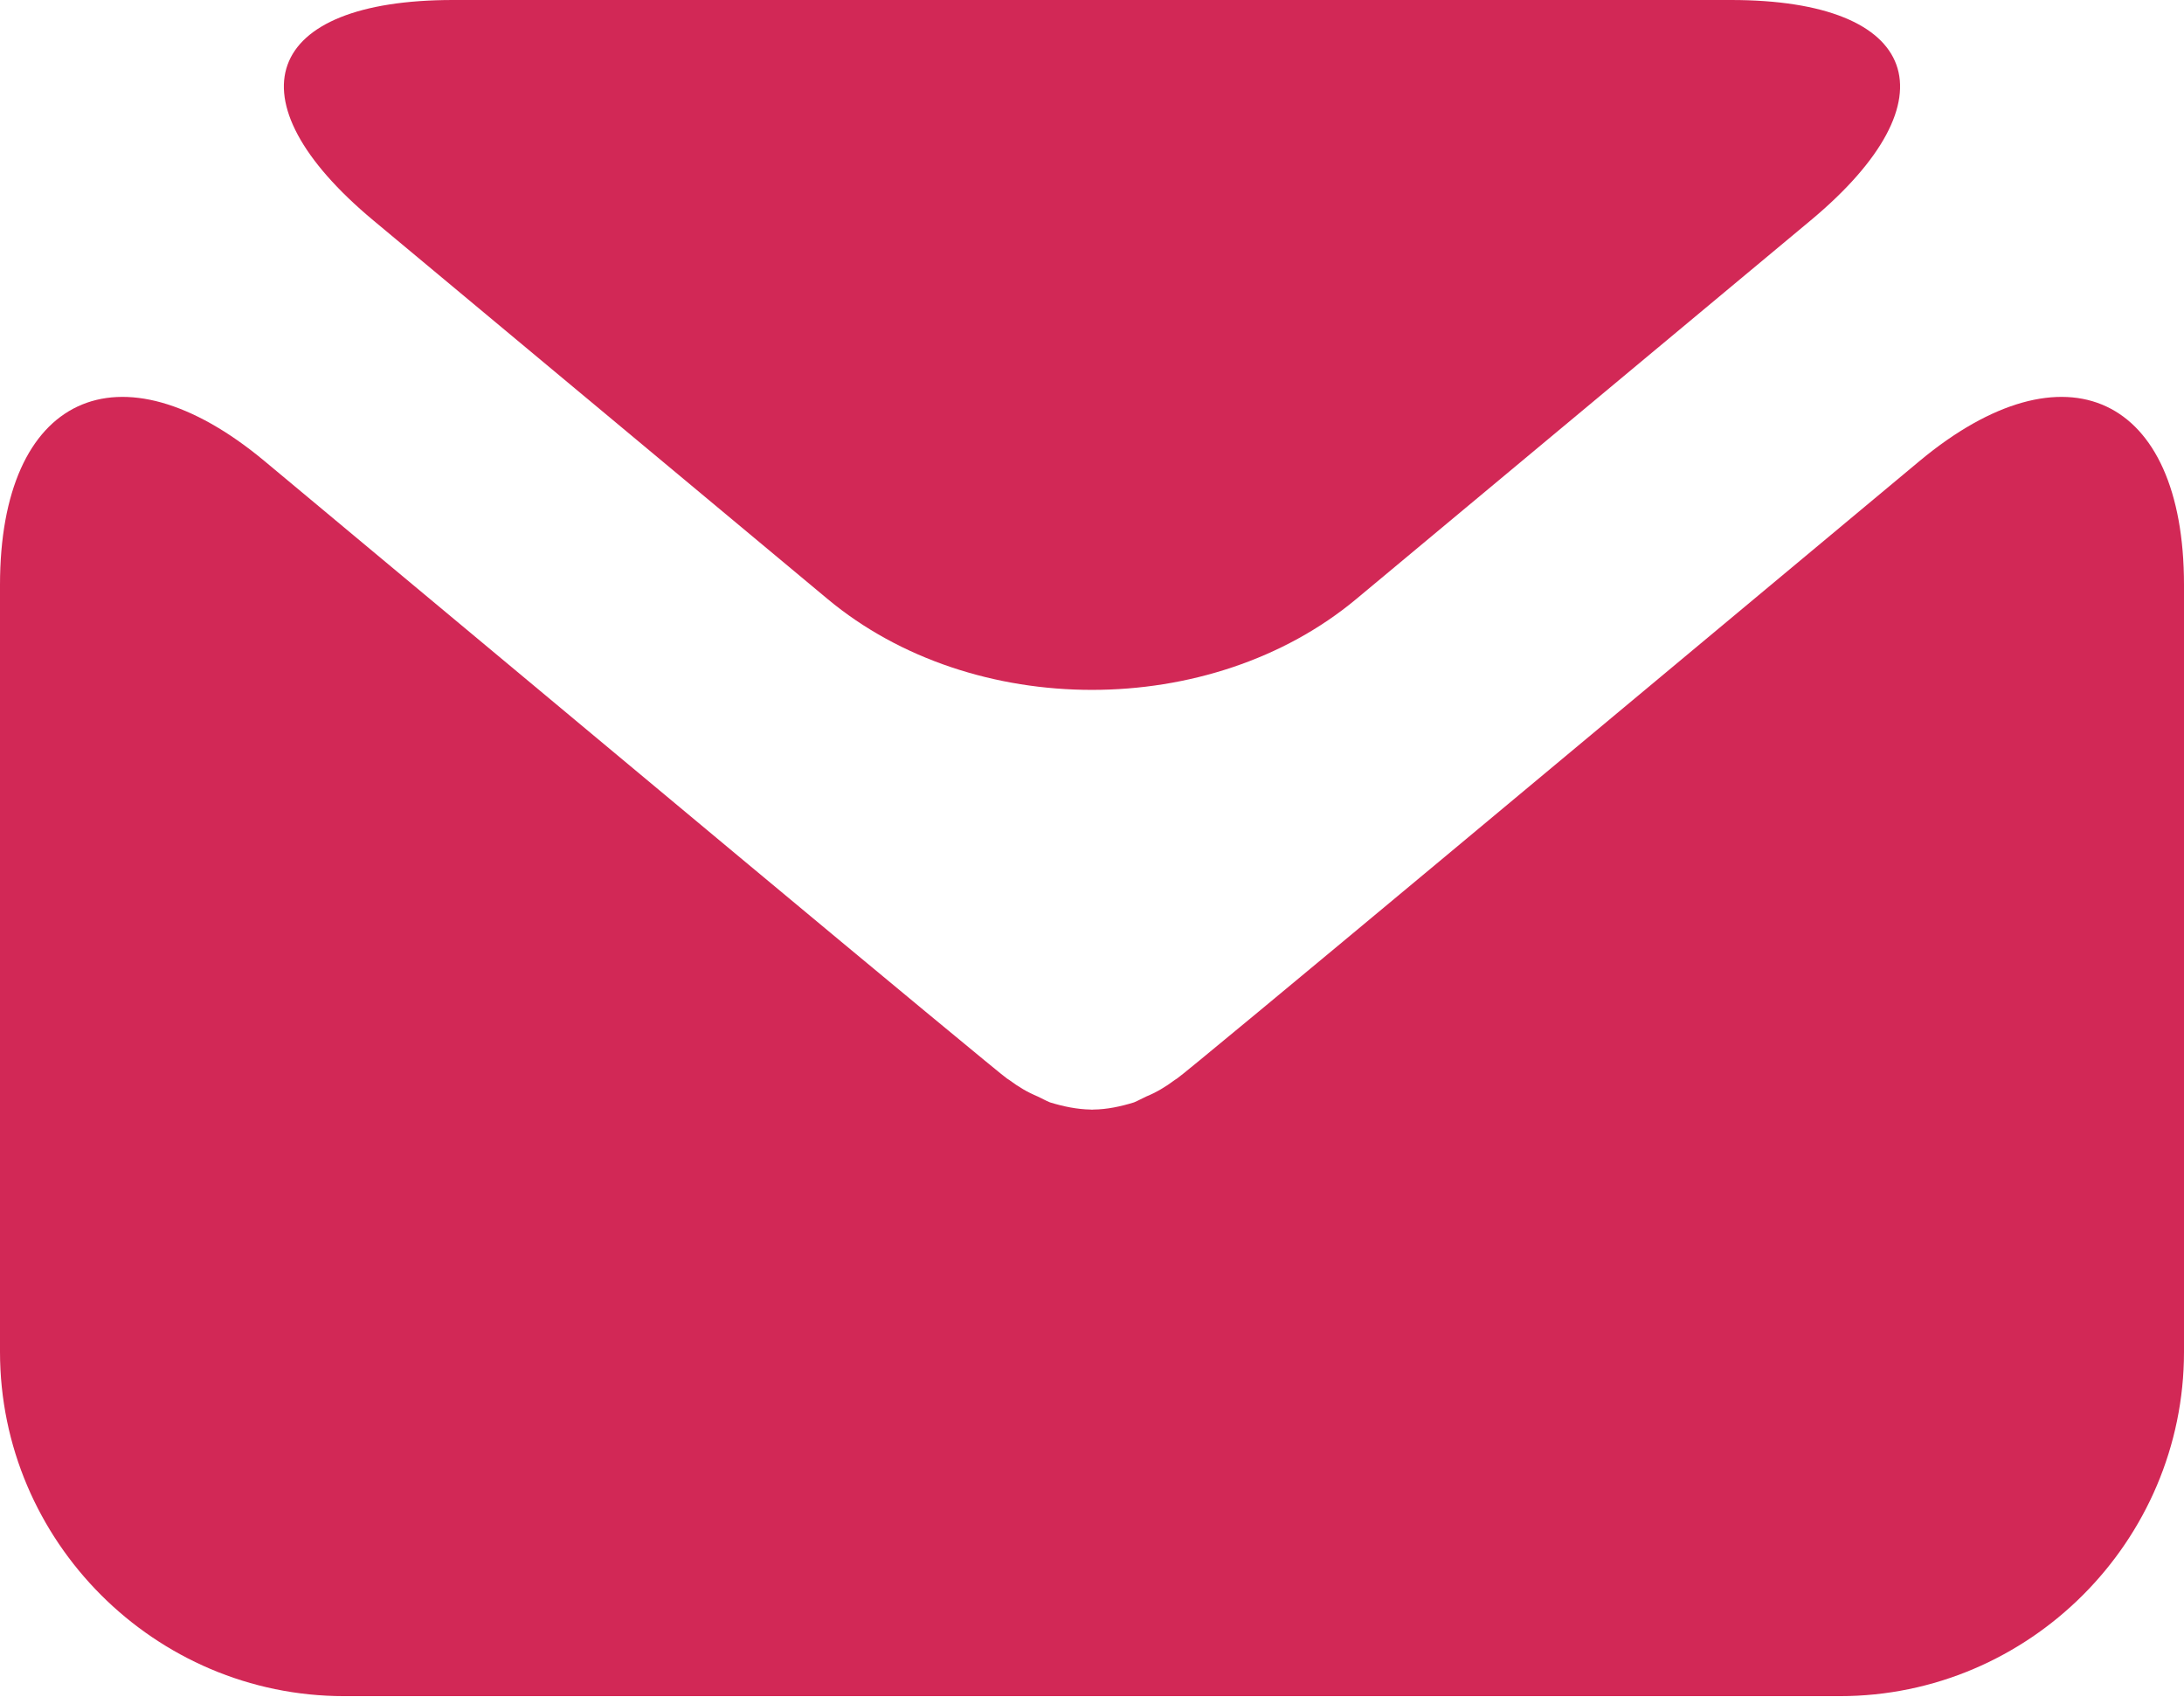
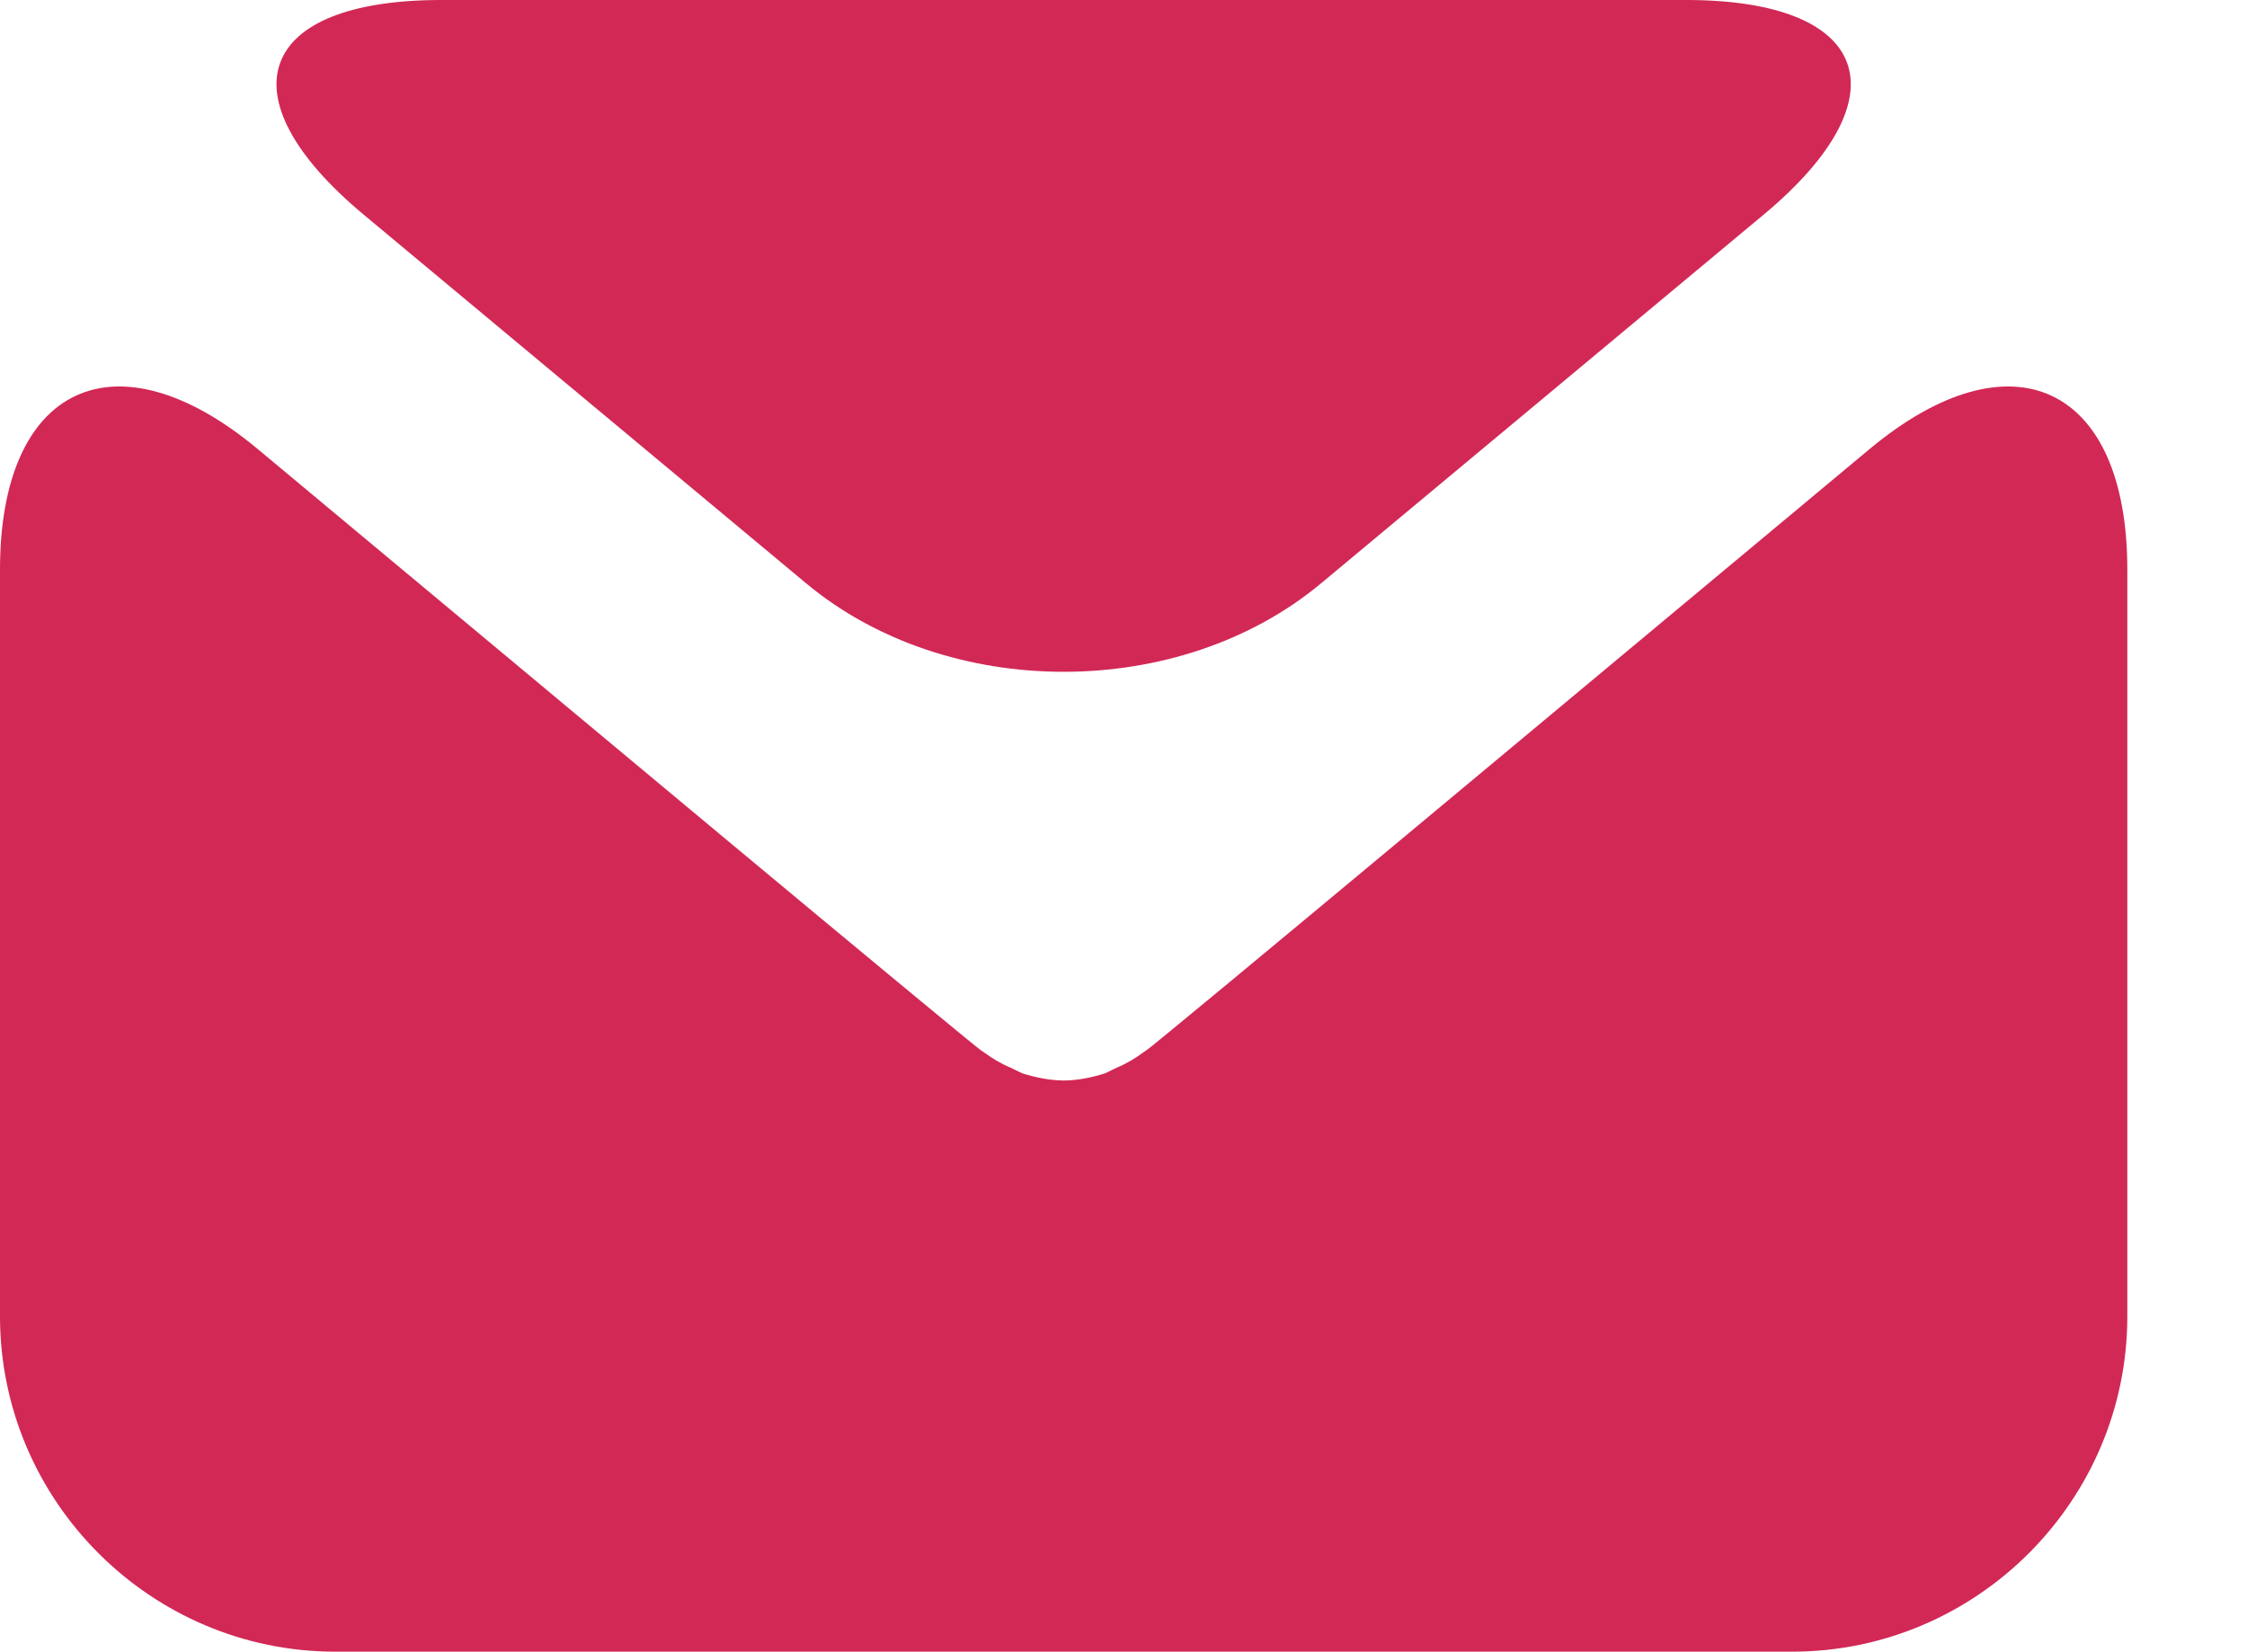
- <svg xmlns="http://www.w3.org/2000/svg" version="1.1" id="Layer_1" x="0px" y="0px" width="17.988px" height="13.966px" viewBox="0 0 17.988 13.966" enable-background="new 0 0 17.988 13.966" xml:space="preserve">
+ <svg xmlns="http://www.w3.org/2000/svg" version="1.1" id="Layer_1" x="0px" y="0px" width="19px" height="13.966px" viewBox="0 0 19 13.966" enable-background="new 0 0 17.988 13.966" xml:space="preserve">
  <g>
    <g>
      <g>
        <path fill="#d22856" d="M14.914,1.814C16.111,0.816,15.816,0,14.257,0H3.731c-1.56,0-1.854,0.816-0.657,1.814l3.742,3.118 c1.197,0.998,3.158,0.998,4.355,0L14.914,1.814z" />
      </g>
      <g>
        <path fill="#d22856" d="M11.913,7.044C10.715,8.042,9.718,8.869,9.695,8.88c0,0,0,0-0.02,0.013 C9.601,8.949,9.523,8.995,9.44,9.029C9.407,9.044,9.374,9.063,9.34,9.077c-0.11,0.034-0.223,0.058-0.335,0.059 c-0.003,0-0.007,0.001-0.01,0.001c0,0,0,0-0.001,0s-0.001,0-0.001,0c-0.003,0-0.007-0.001-0.01-0.001 C8.87,9.134,8.759,9.111,8.648,9.077C8.614,9.063,8.58,9.044,8.548,9.029c-0.083-0.034-0.16-0.08-0.235-0.136C8.293,8.88,8.293,8.88,8.293,8.88c-0.022-0.012-1.02-0.838-2.218-1.836L2.178,3.796C0.979,2.798,0,3.257,0,4.816v6.315 c0,1.56,1.275,2.835,2.835,2.835h12.318c1.56,0,2.835-1.275,2.835-2.835V4.816c0-1.559-0.979-2.018-2.178-1.02L11.913,7.044z" />
      </g>
    </g>
  </g>
</svg>
